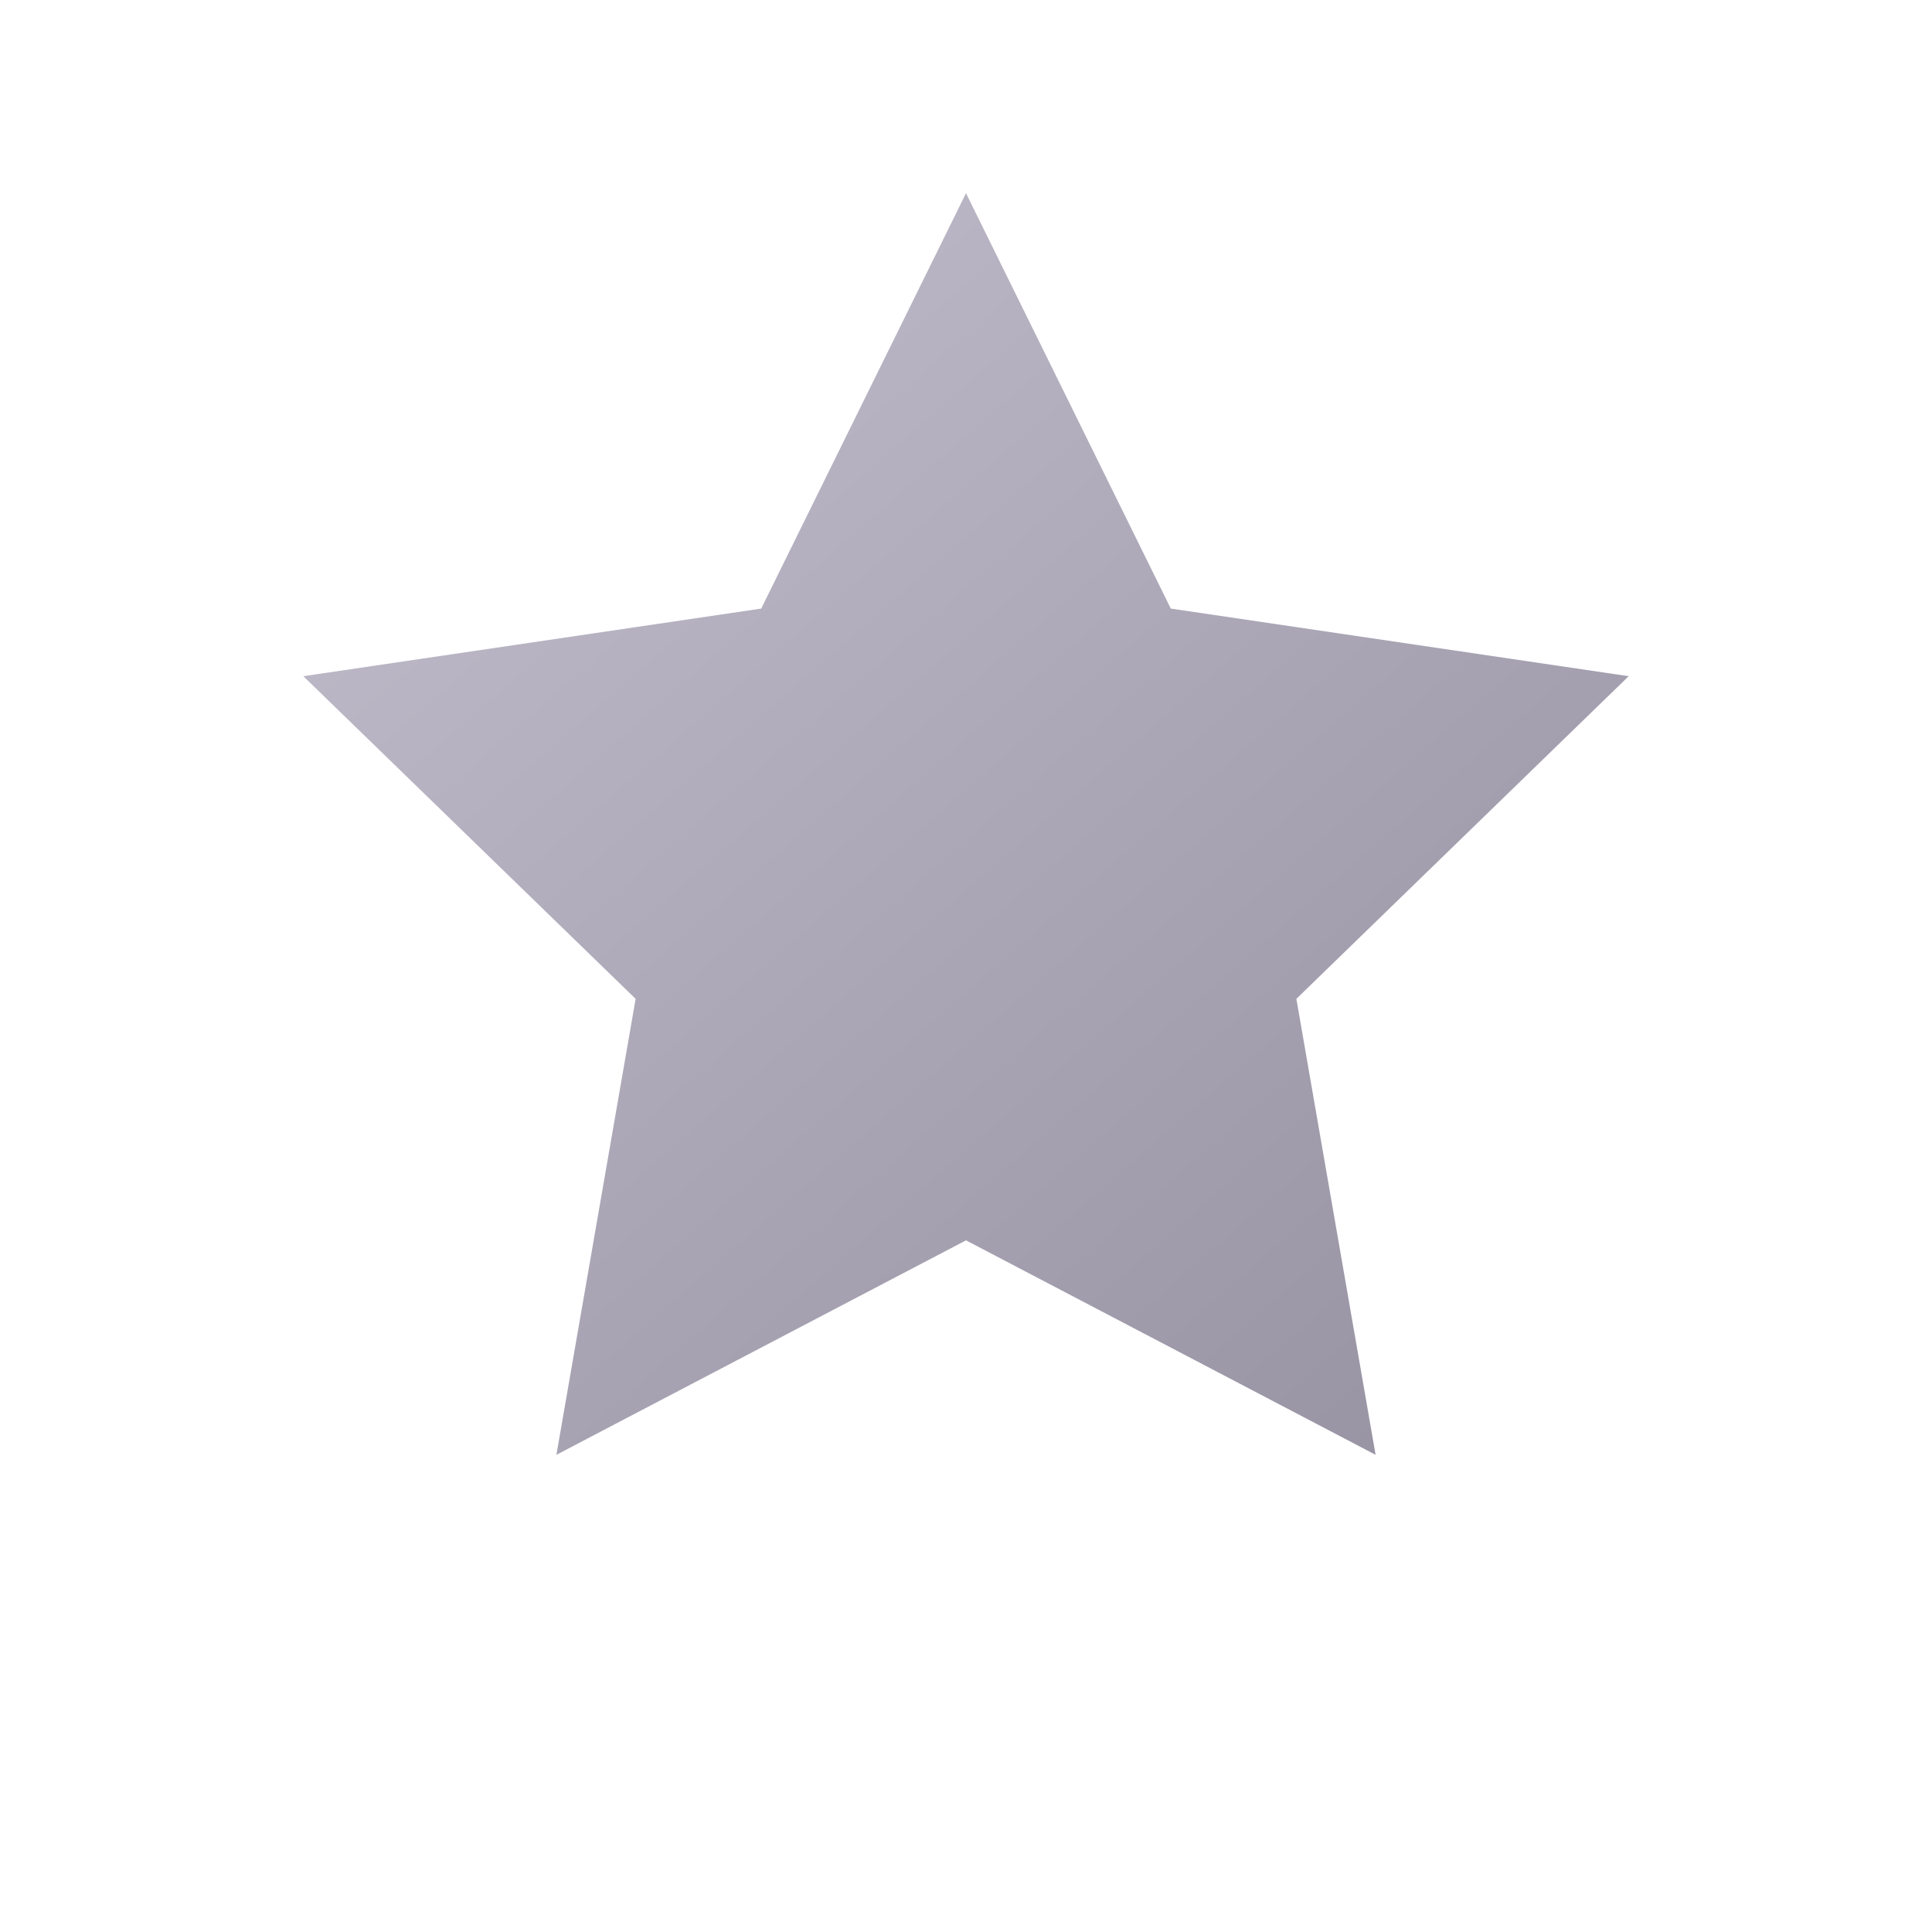
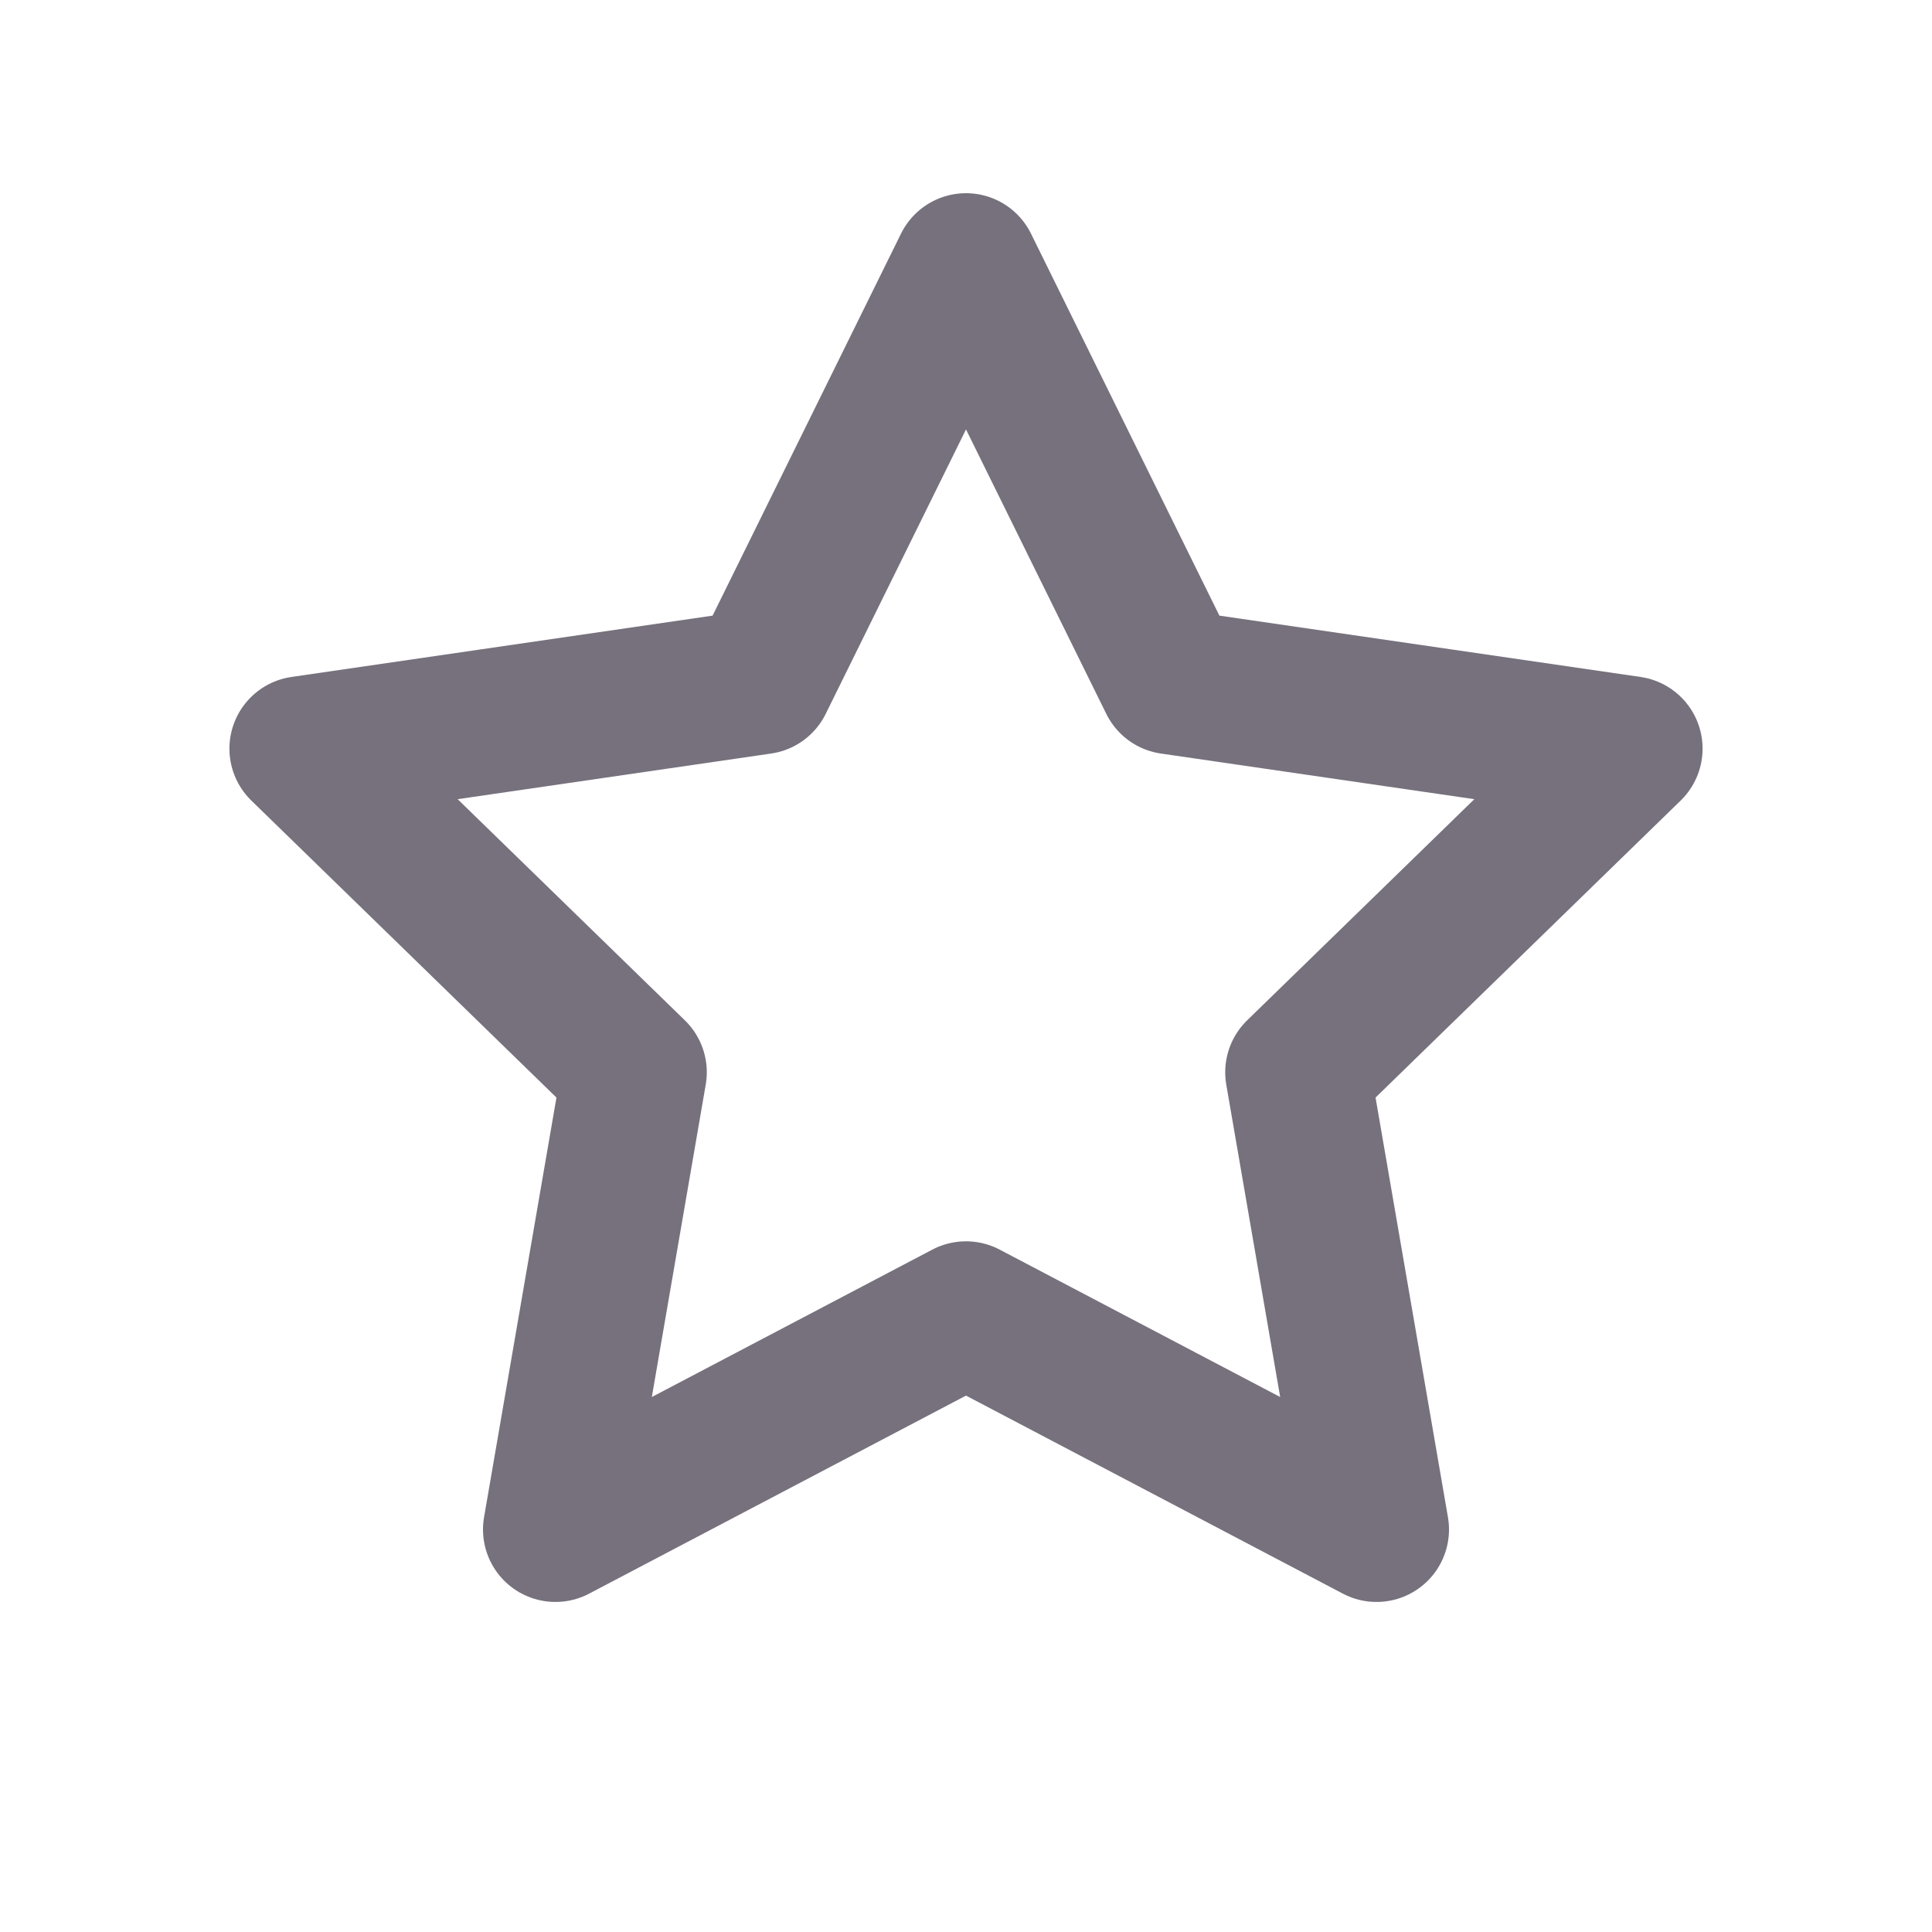
- <svg xmlns="http://www.w3.org/2000/svg" viewBox="0 0 100 100">
-   <defs>
-     <linearGradient id="g" x1="15" y1="10" x2="85" y2="90" gradientUnits="userSpaceOnUse">
-       <stop stop-color="#C4C0CE" />
-       <stop offset=".5" stop-color="#A9A5B5" />
-       <stop offset="1" stop-color="#8F8B9B" />
-     </linearGradient>
-   </defs>
-   <path d="m50 10 10.6 21.5 23.7 3.5-17.2 16.7 4.1 23.6L50 64.2 28.8 75.3l4.1-23.6-17.2-16.7 23.7-3.5Z" fill="url(#g)" />
+ <svg xmlns="http://www.w3.org/2000/svg" viewBox="0 0 24 24">
+   <path d="m12 3.3 2.55 5.17 5.7.83-4.13 4.02.98 5.68L12 16.32 6.9 19l.98-5.68L3.75 9.3l5.7-.83Z" fill="none" stroke="#77717D" stroke-width="1.8" stroke-linejoin="round" />
</svg>
